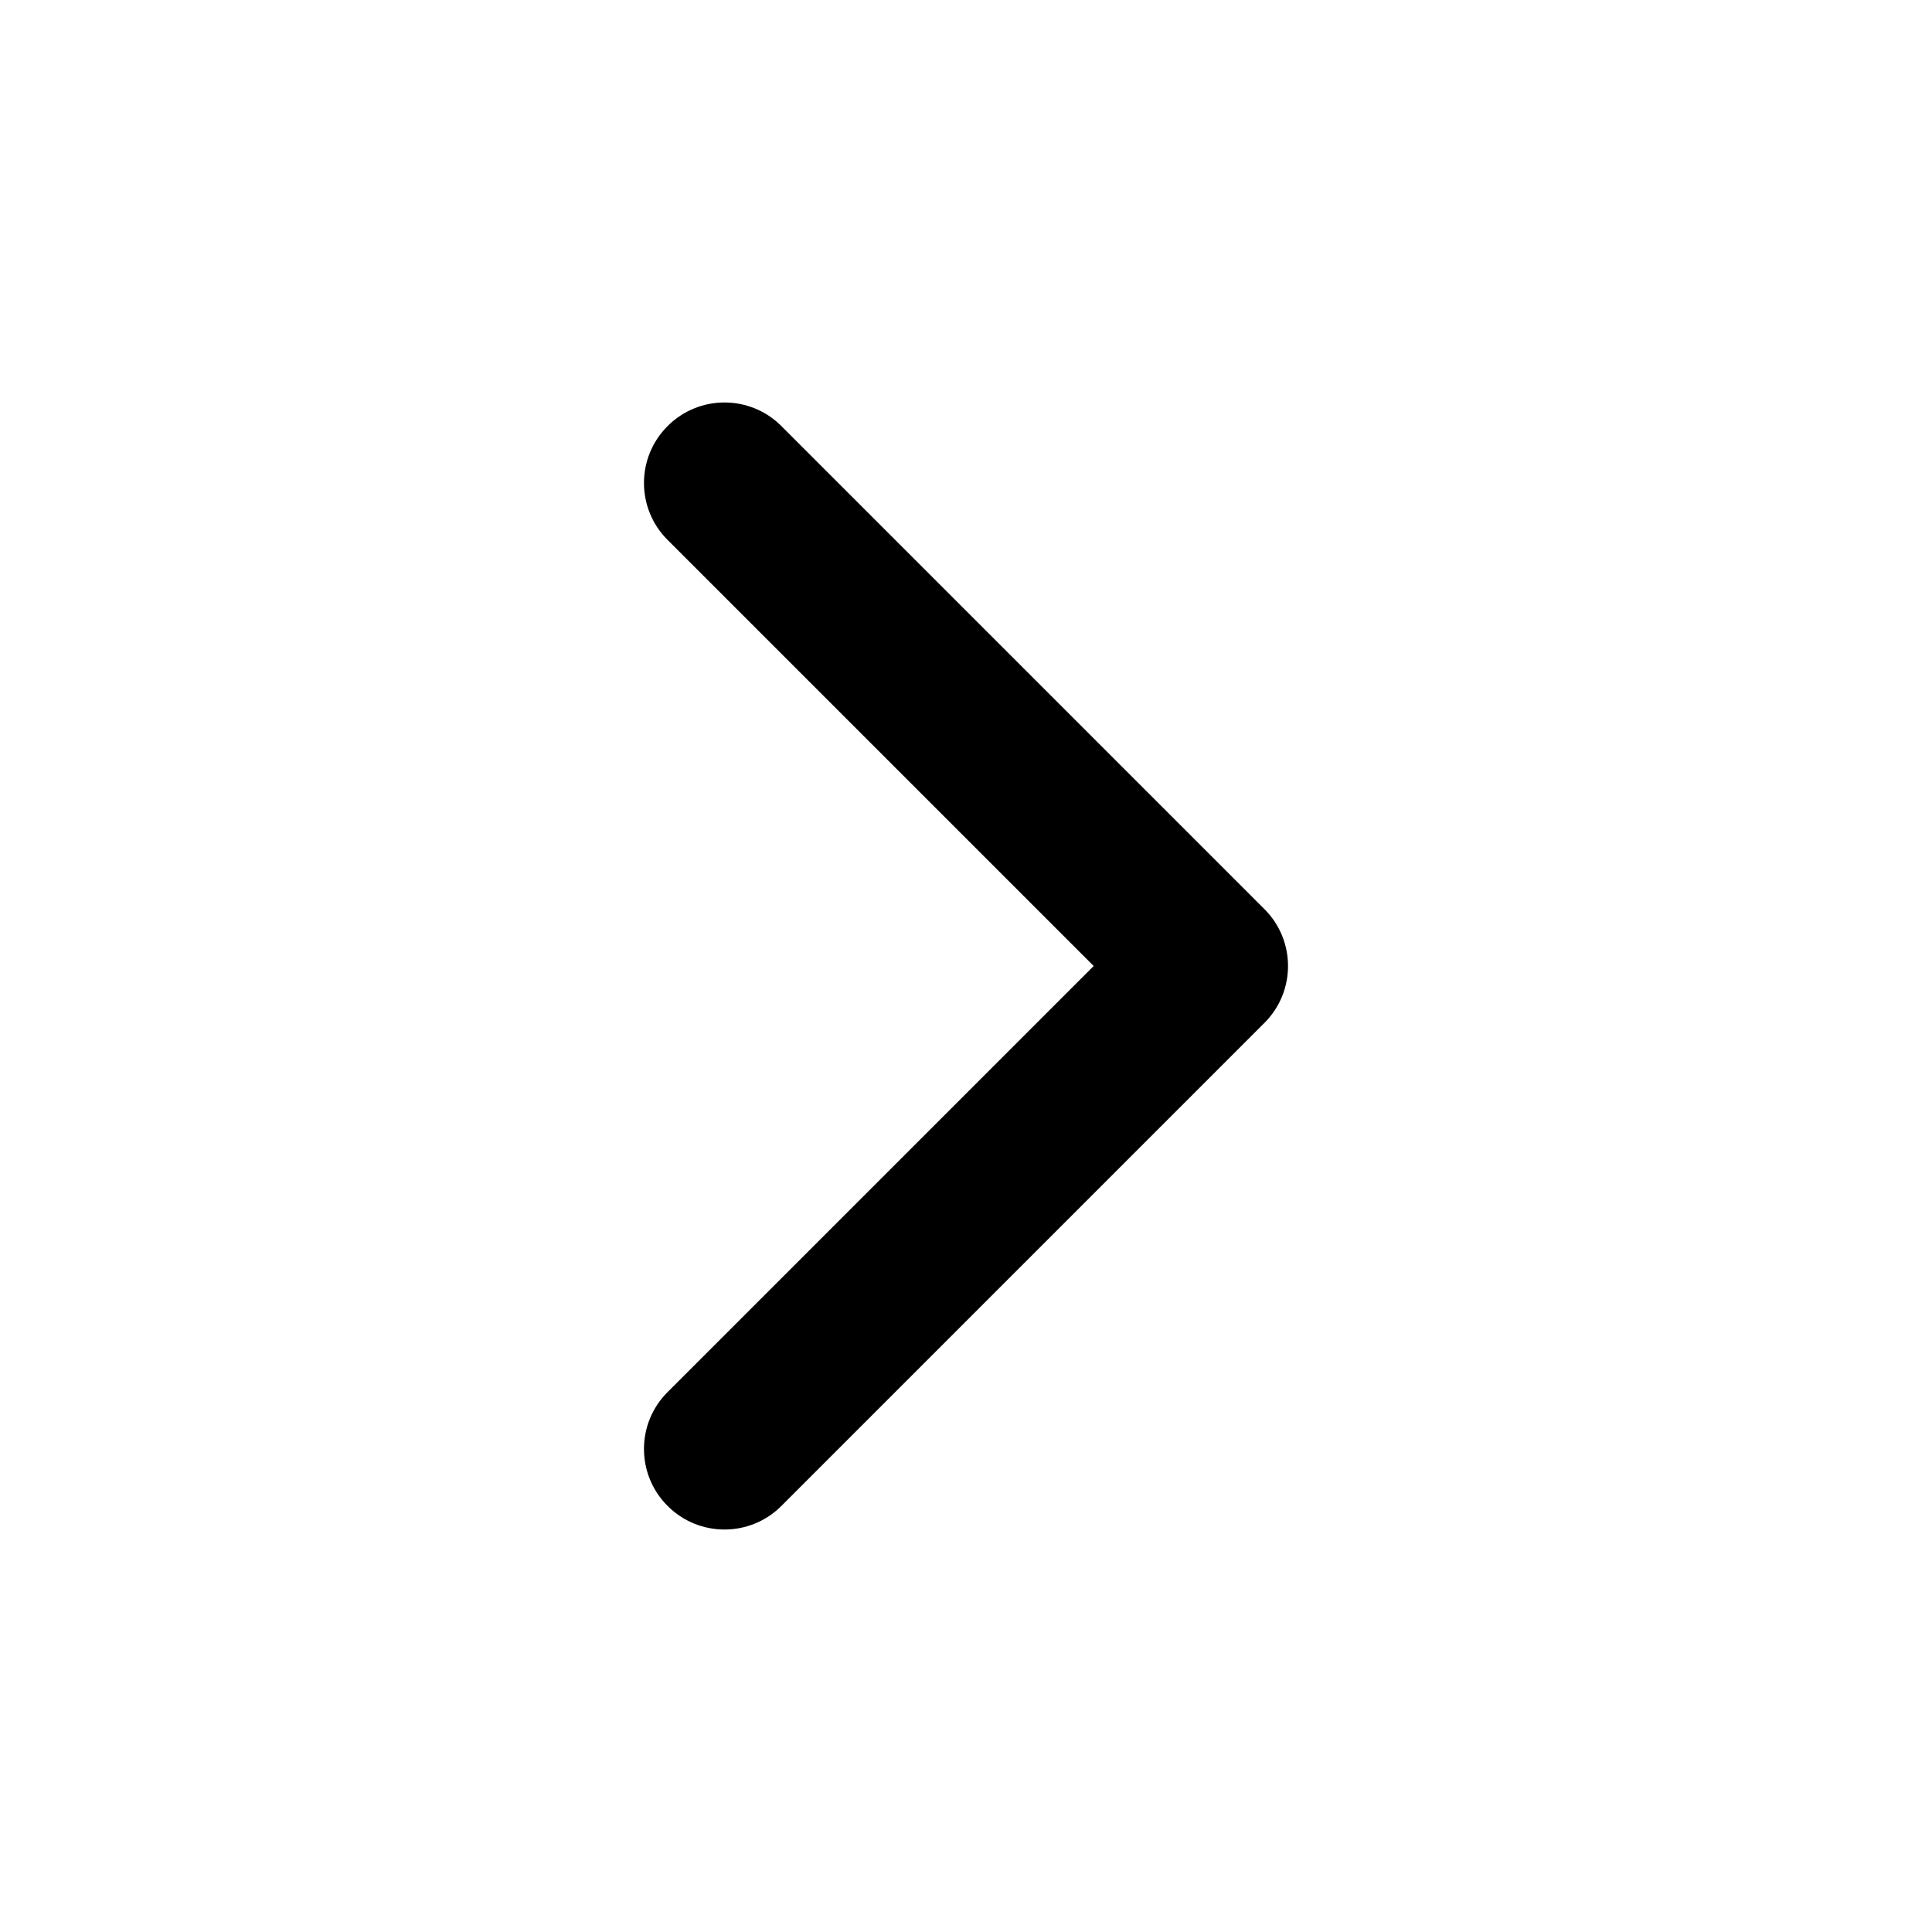
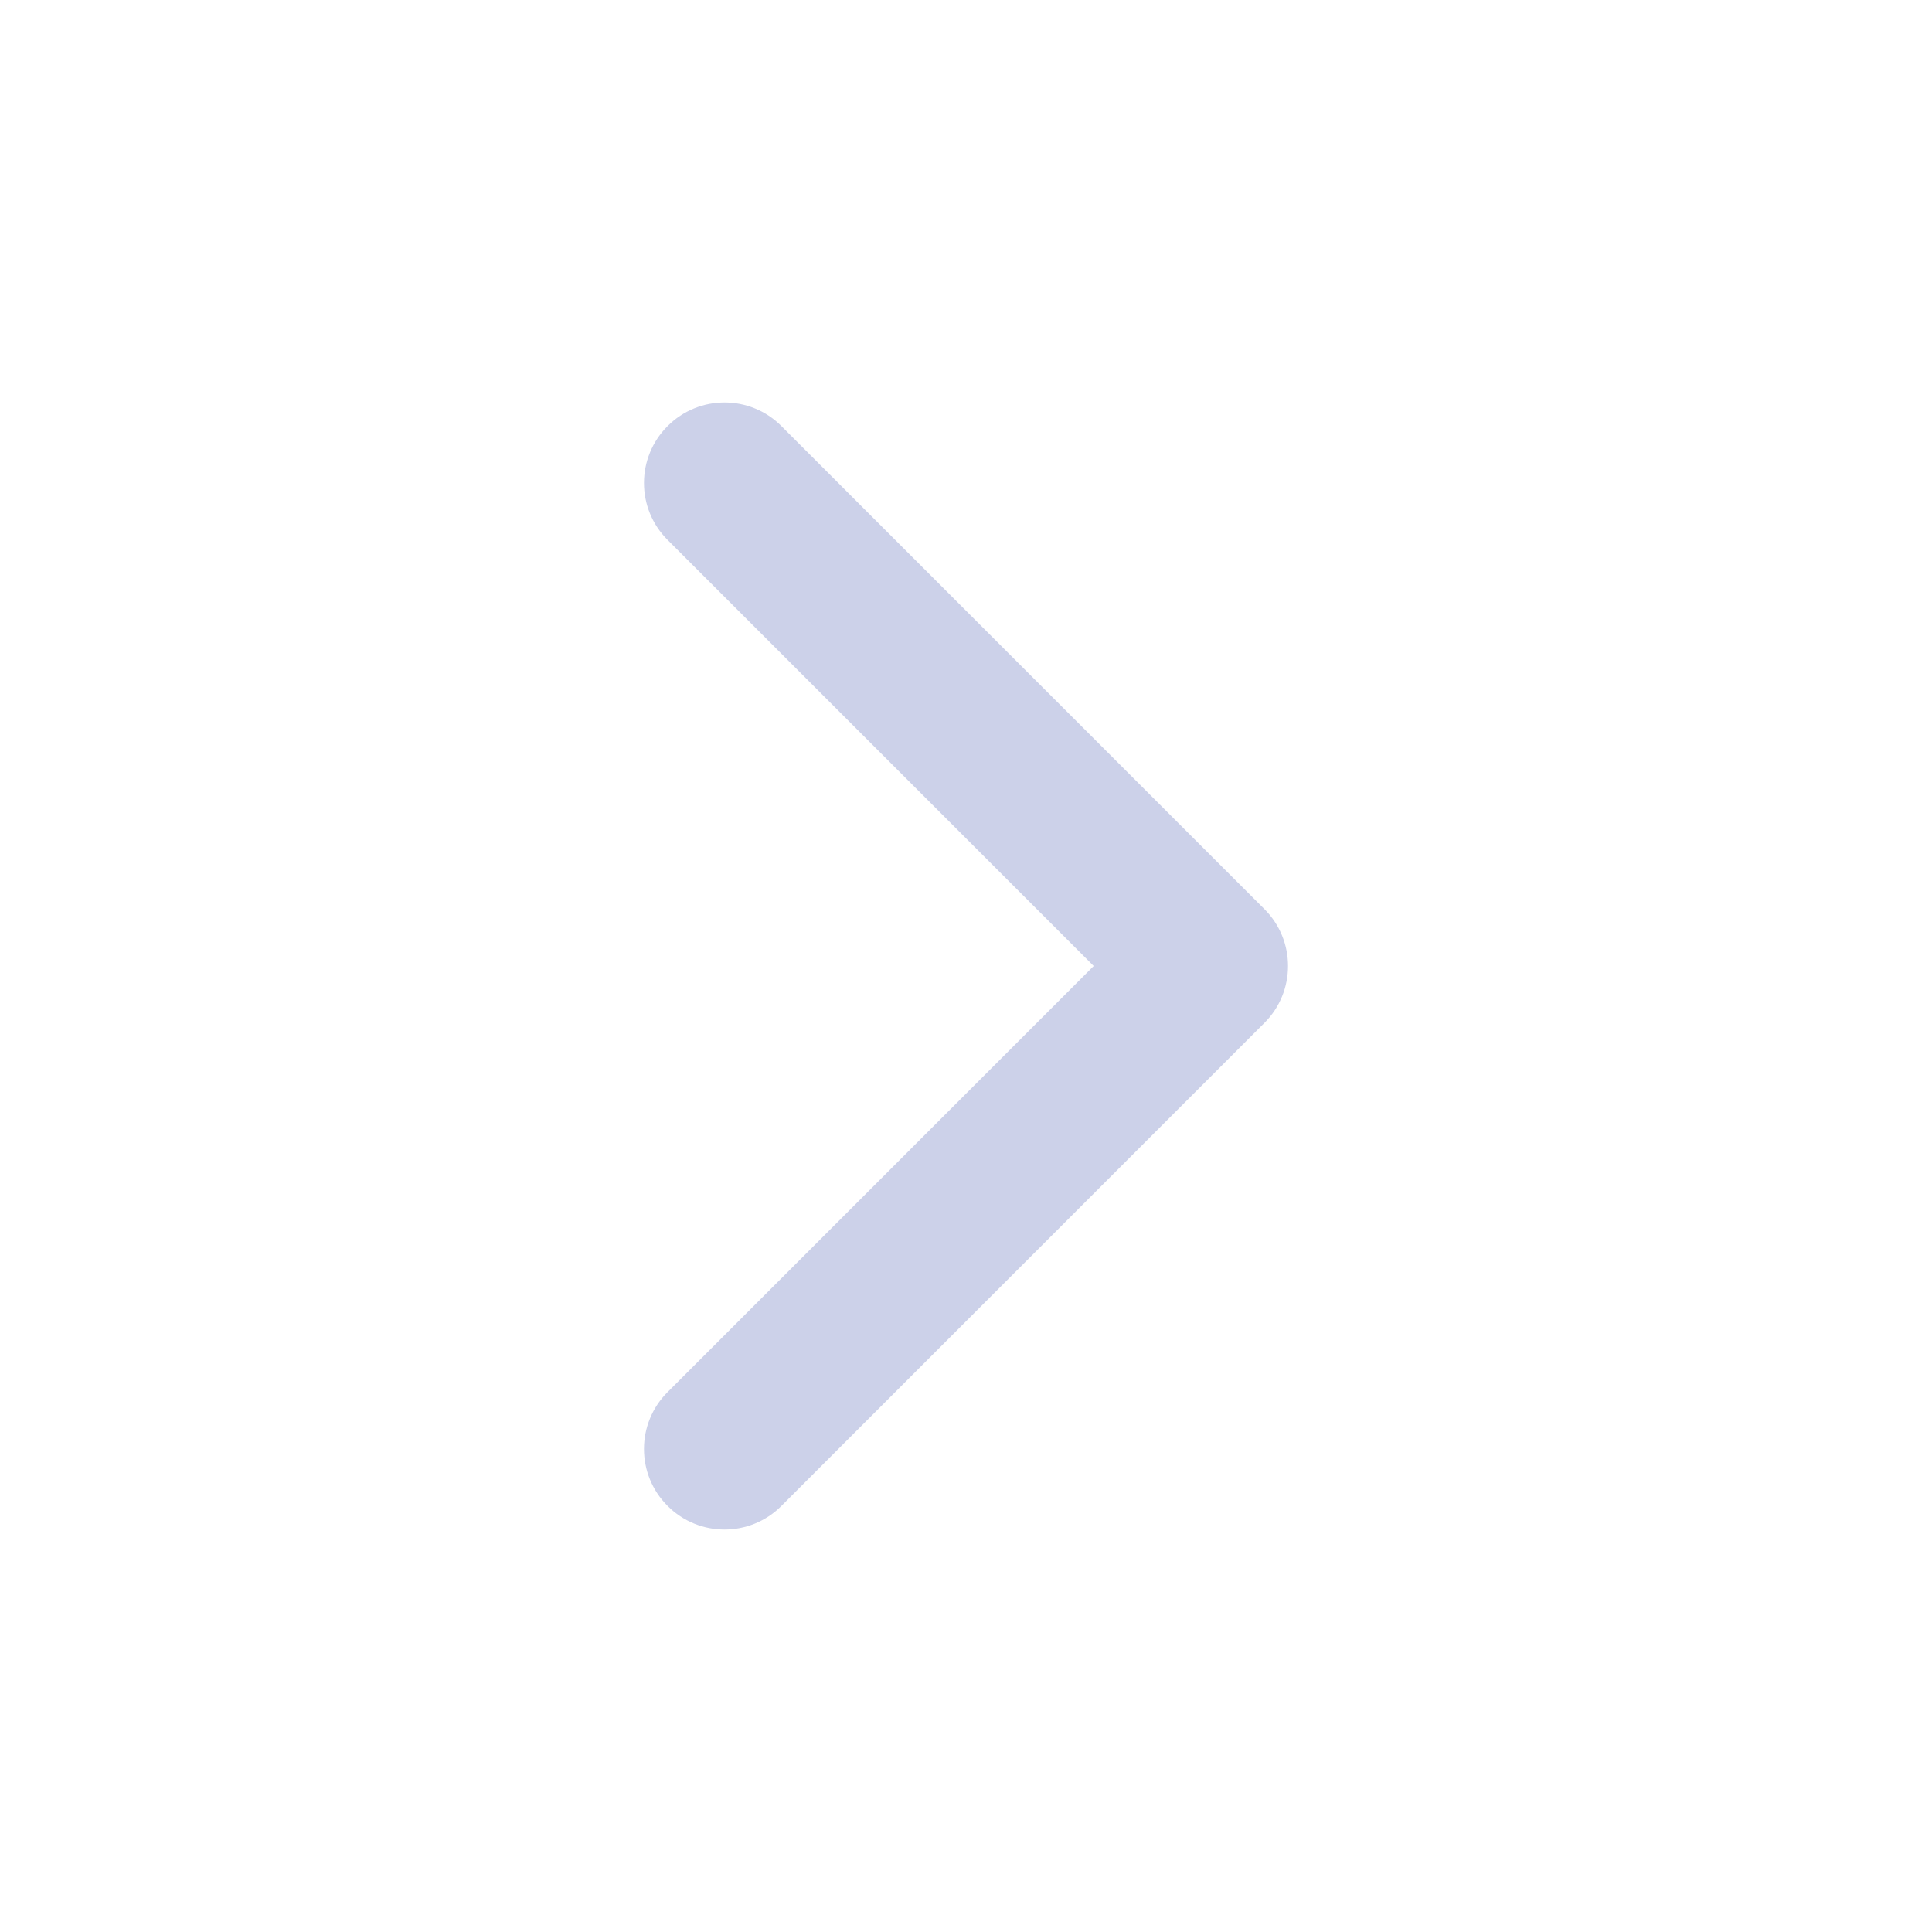
<svg xmlns="http://www.w3.org/2000/svg" width="24" height="24" viewBox="0 0 24 24" fill="none">
-   <path d="M9.707 5.293C9.317 4.902 8.683 4.902 8.293 5.293C7.902 5.683 7.902 6.317 8.293 6.707L13.586 12L8.293 17.293C7.902 17.683 7.902 18.317 8.293 18.707C8.683 19.098 9.317 19.098 9.707 18.707L15.707 12.707C16.098 12.317 16.098 11.683 15.707 11.293L9.707 5.293Z" fill="currentColor" />
+   <path d="M9.707 5.293C9.317 4.902 8.683 4.902 8.293 5.293C7.902 5.683 7.902 6.317 8.293 6.707L13.586 12L8.293 17.293C7.902 17.683 7.902 18.317 8.293 18.707C8.683 19.098 9.317 19.098 9.707 18.707L15.707 12.707C16.098 12.317 16.098 11.683 15.707 11.293L9.707 5.293Z" fill="#CCD1E9" />
</svg>
